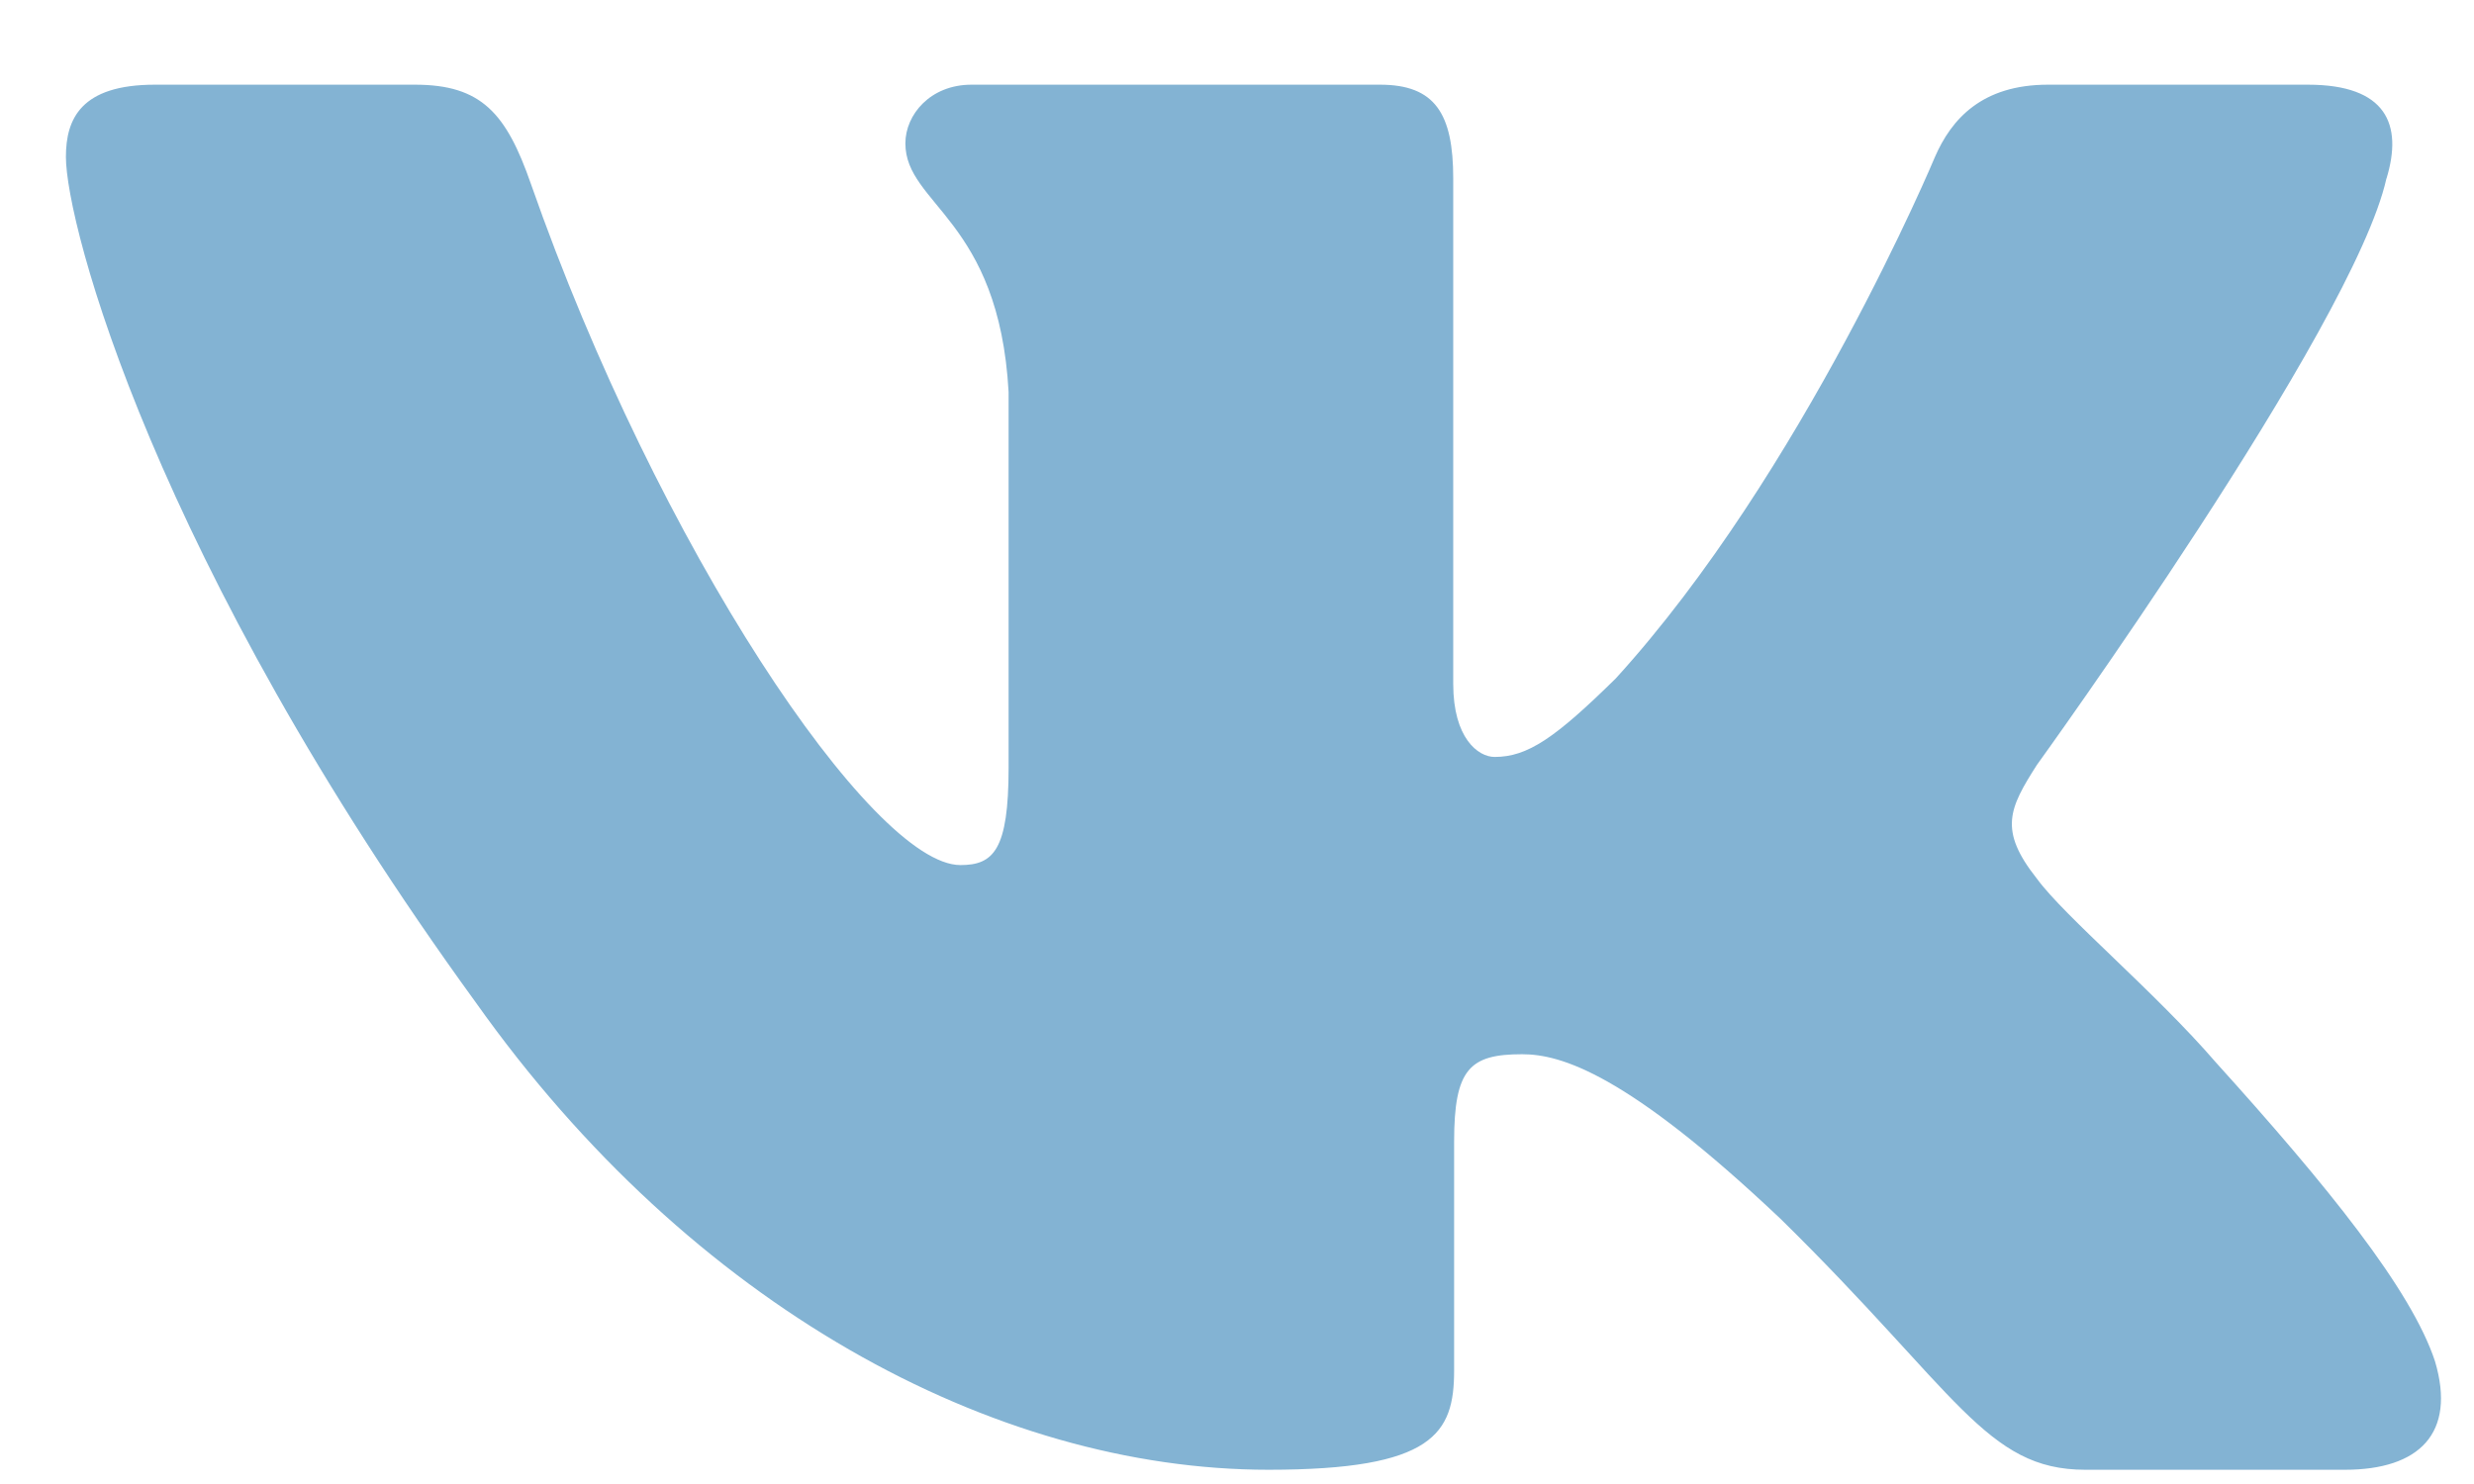
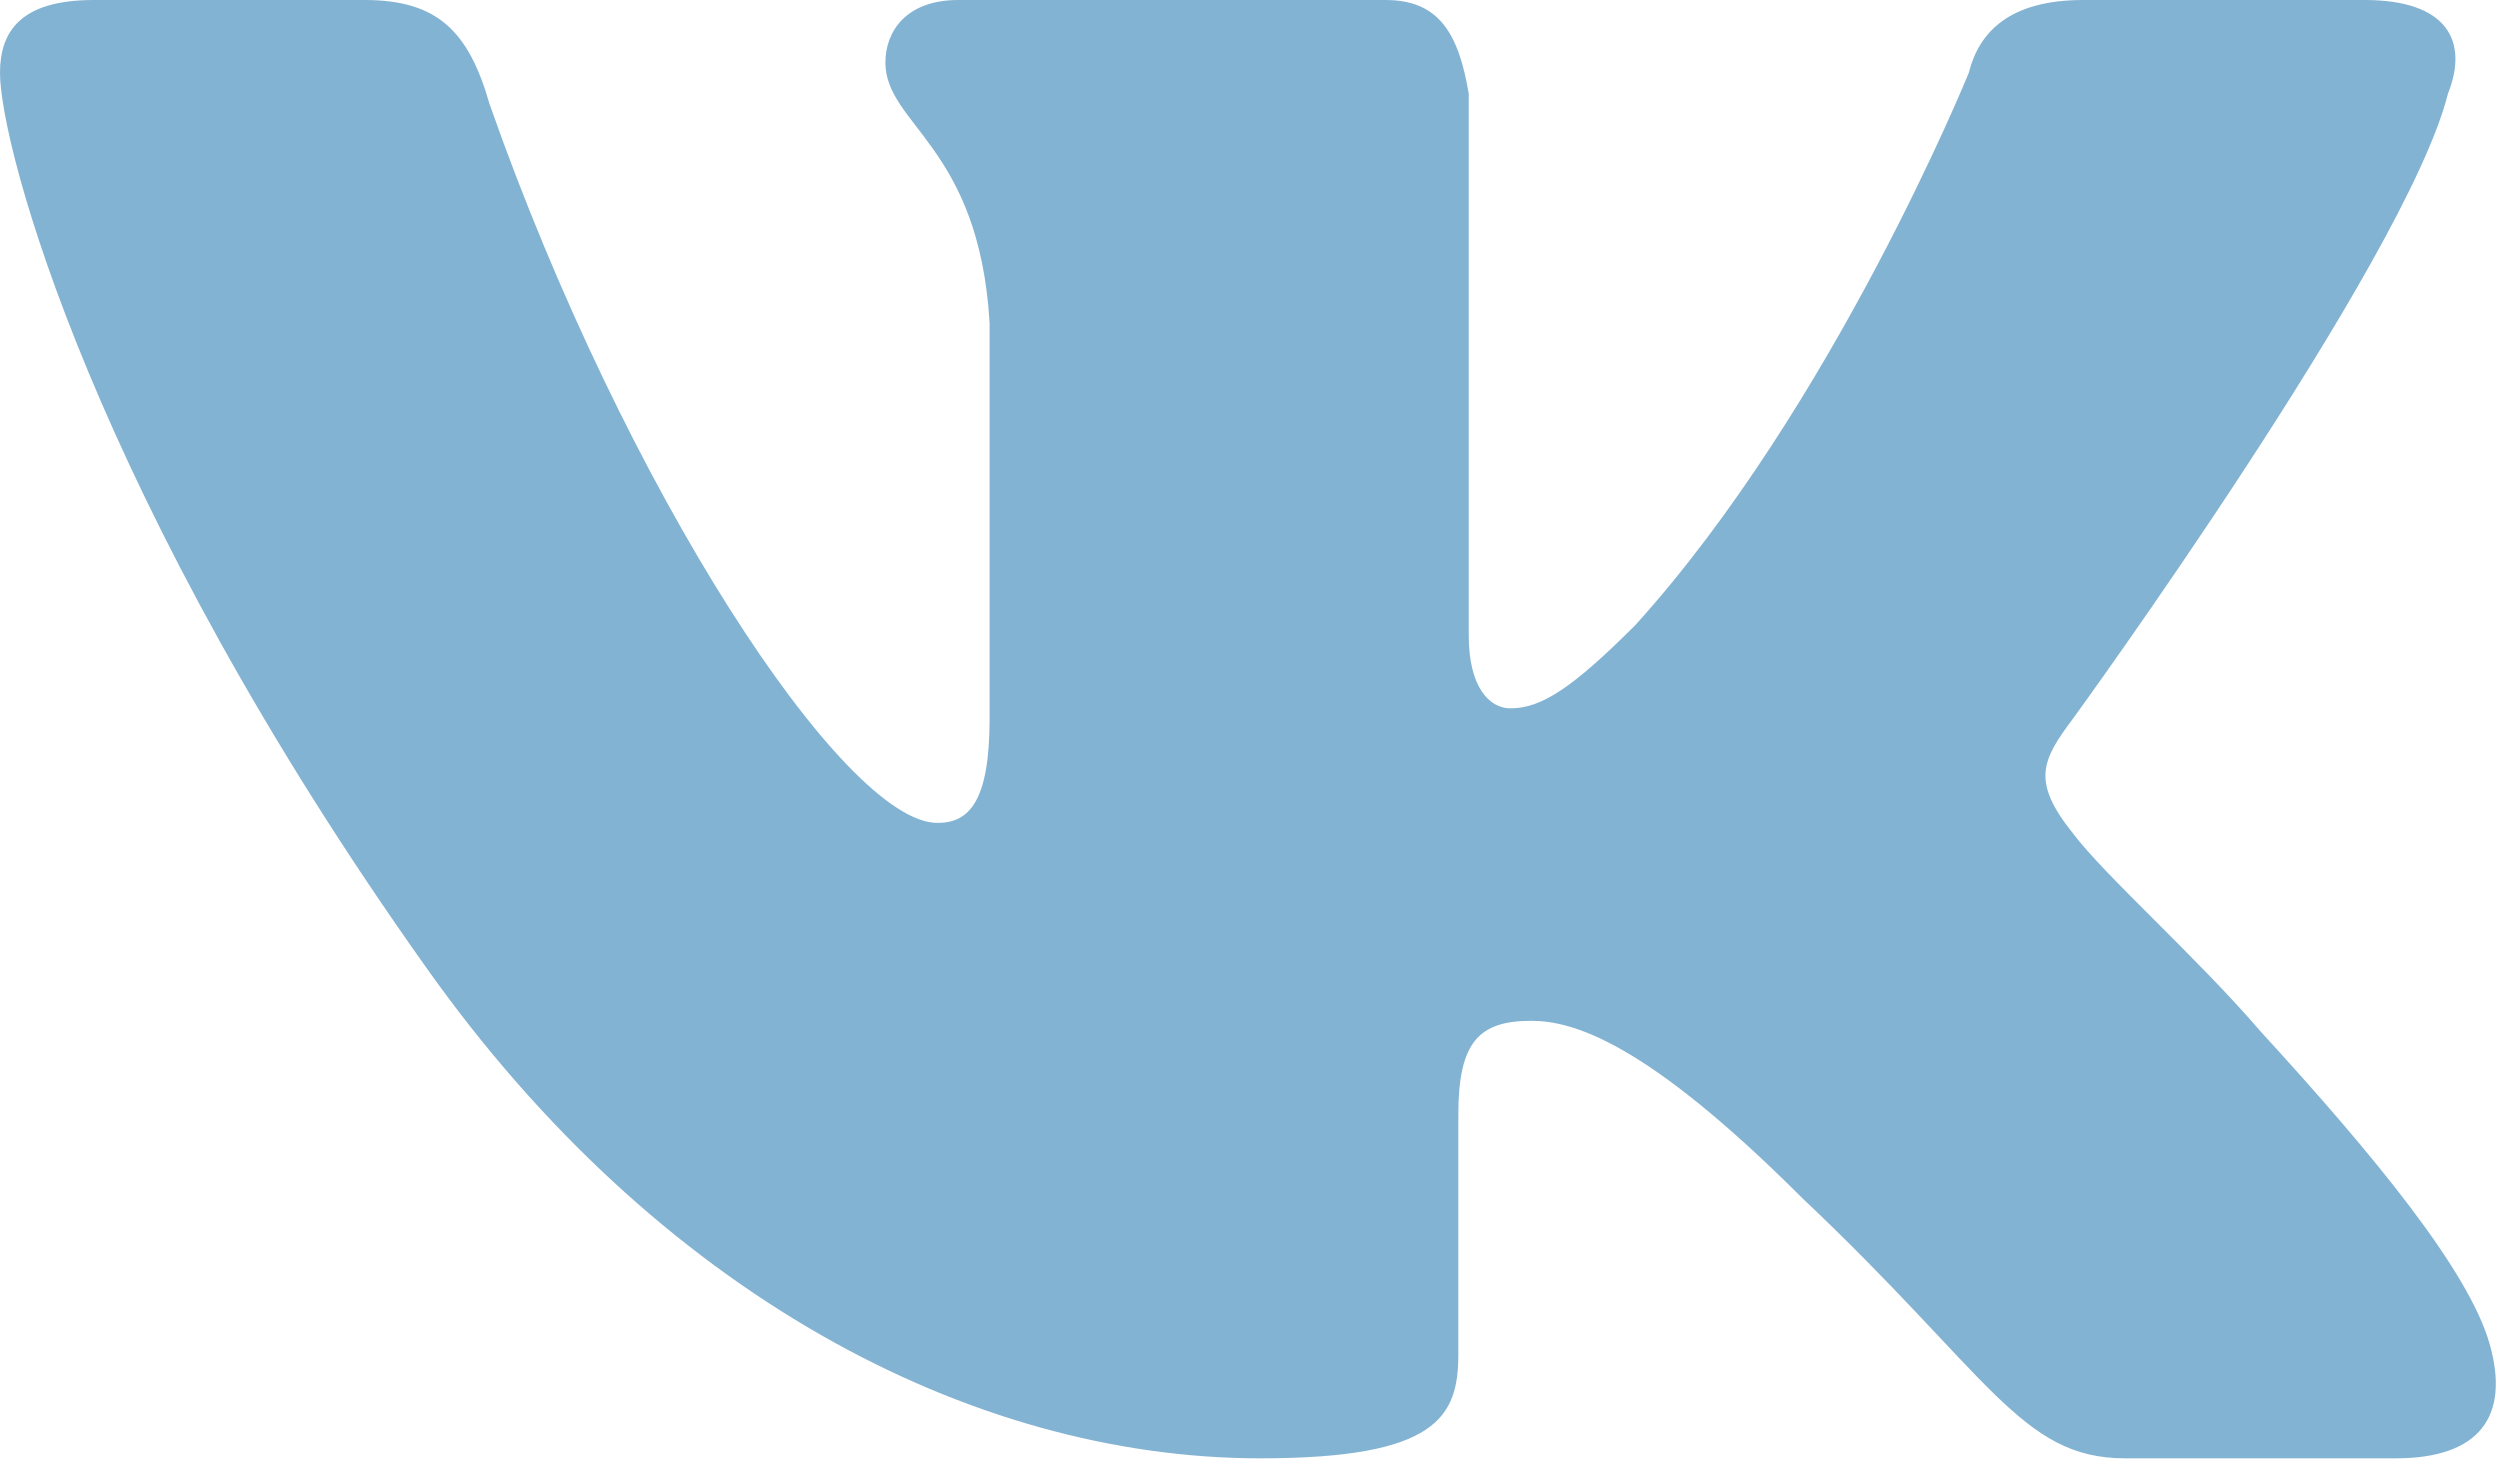
- <svg xmlns="http://www.w3.org/2000/svg" width="25" height="15" viewBox="0 0 25 15" fill="none">
-   <path fill-rule="evenodd" clip-rule="evenodd" d="M24.116 1.804C24.282 1.258 24.116 0.856 23.321 0.856H20.696C20.028 0.856 19.72 1.203 19.553 1.586C19.553 1.586 18.218 4.782 16.327 6.858C15.715 7.46 15.437 7.651 15.103 7.651C14.936 7.651 14.685 7.46 14.685 6.913V1.804C14.685 1.148 14.501 0.856 13.945 0.856H9.817C9.4 0.856 9.149 1.16 9.149 1.449C9.149 2.07 10.095 2.214 10.192 3.962V7.76C10.192 8.593 10.039 8.744 9.705 8.744C8.815 8.744 6.65 5.533 5.365 1.859C5.116 1.144 4.864 0.856 4.193 0.856H1.566C0.816 0.856 0.666 1.203 0.666 1.586C0.666 2.268 1.556 5.656 4.811 10.137C6.981 13.197 10.036 14.856 12.819 14.856C14.488 14.856 14.694 14.488 14.694 13.853V11.54C14.694 10.803 14.852 10.656 15.381 10.656C15.771 10.656 16.438 10.848 17.996 12.323C19.776 14.072 20.069 14.856 21.071 14.856H23.696C24.446 14.856 24.822 14.488 24.606 13.76C24.368 13.036 23.518 11.985 22.391 10.738C21.779 10.028 20.861 9.263 20.582 8.88C20.193 8.389 20.304 8.17 20.582 7.733C20.582 7.733 23.782 3.307 24.115 1.804H24.116Z" fill="#83B3D3" />
+ <svg xmlns="http://www.w3.org/2000/svg" version="1.1" id="Layer_1" x="0px" y="0px" viewBox="0 0 24 14" style="enable-background:new 0 0 24 14;" xml:space="preserve">
+   <style type="text/css">
+ 	.st0{fill-rule:evenodd;clip-rule:evenodd;fill:#83B3D3;}
+ </style>
+   <path class="st0" d="M23.5,0.9c0.2-0.5,0-0.9-0.8-0.9H20c-0.7,0-1,0.3-1.1,0.7c0,0-1.3,3.2-3.2,5.3c-0.6,0.6-0.9,0.8-1.2,0.8  c-0.2,0-0.4-0.2-0.4-0.7V0.9C14,0.3,13.8,0,13.3,0H9.2C8.7,0,8.5,0.3,8.5,0.6c0,0.6,0.9,0.8,1,2.5v3.8c0,0.8-0.2,1-0.5,1  C8.1,7.9,6,4.7,4.7,1C4.5,0.3,4.2,0,3.5,0H0.9C0.2,0,0,0.3,0,0.7c0,0.7,0.9,4.1,4.1,8.6c2.2,3.1,5.2,4.7,8,4.7c1.7,0,1.9-0.4,1.9-1  v-2.3c0-0.7,0.2-0.9,0.7-0.9c0.4,0,1.1,0.2,2.6,1.7c1.8,1.7,2.1,2.5,3.1,2.5H23c0.8,0,1.1-0.4,0.9-1.1c-0.2-0.7-1.1-1.8-2.2-3  c-0.6-0.7-1.5-1.5-1.8-1.9c-0.4-0.5-0.3-0.7,0-1.1C19.9,6.9,23.1,2.5,23.5,0.9L23.5,0.9z" />
</svg>
